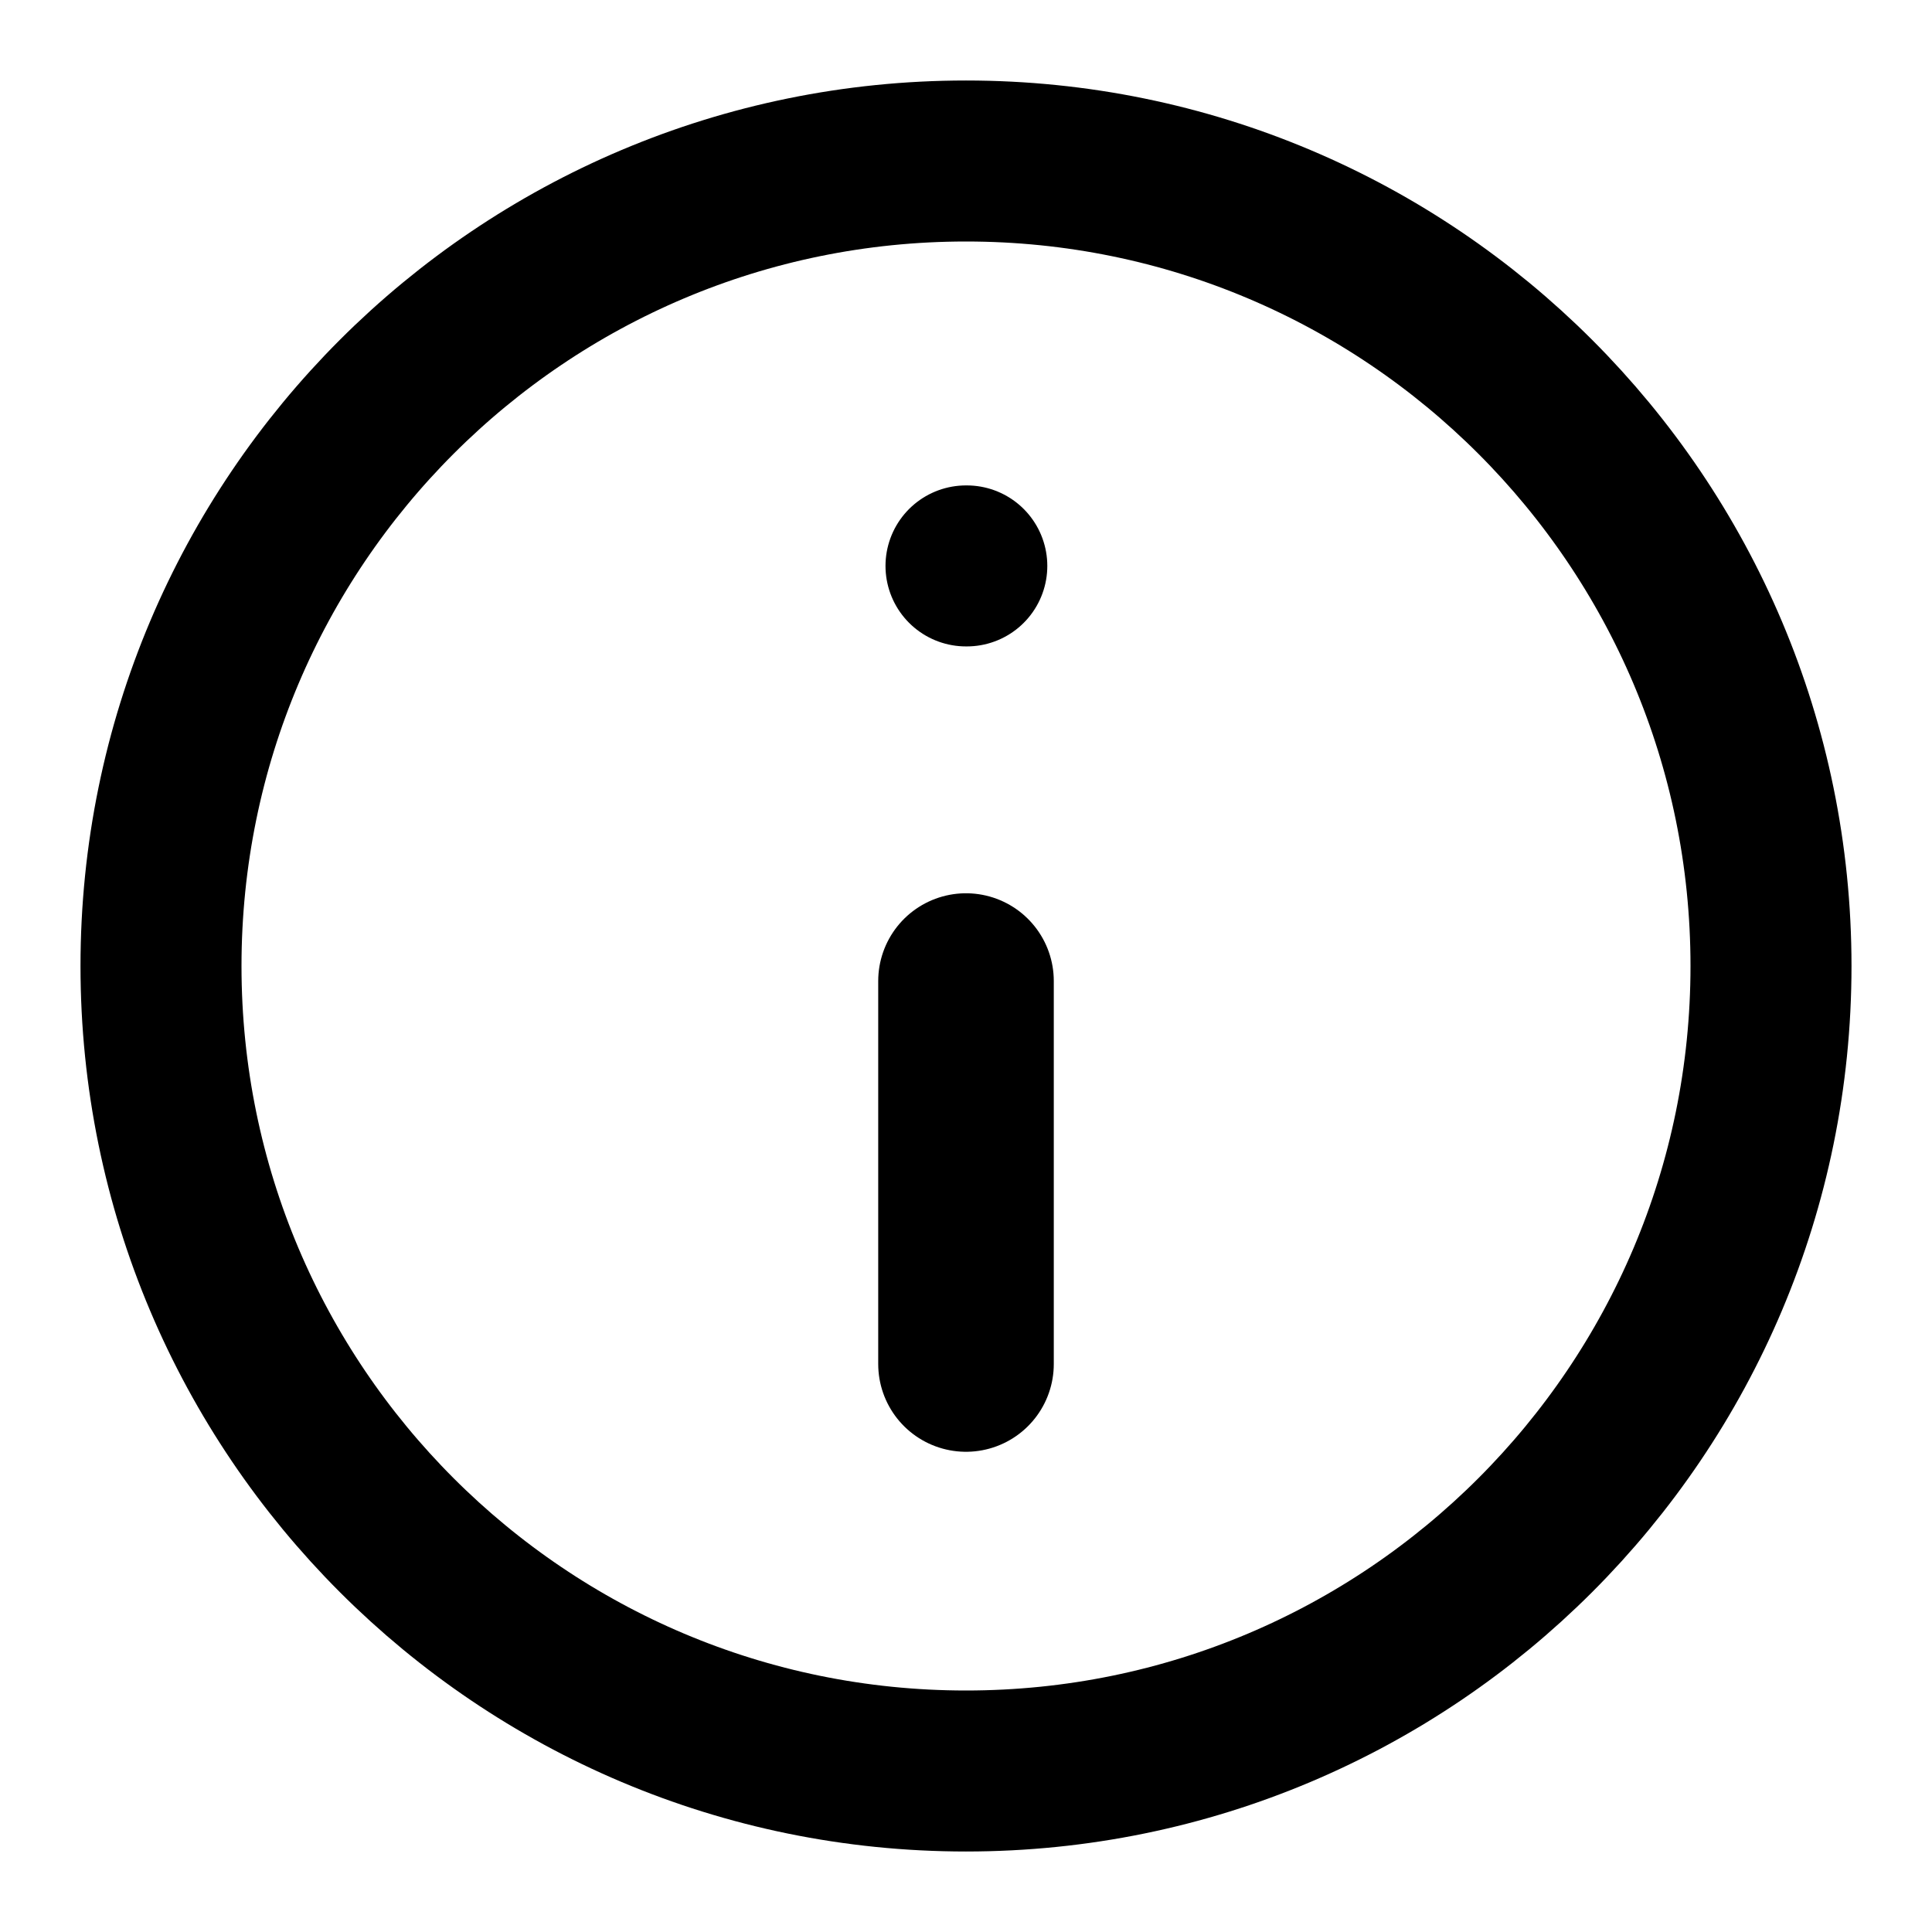
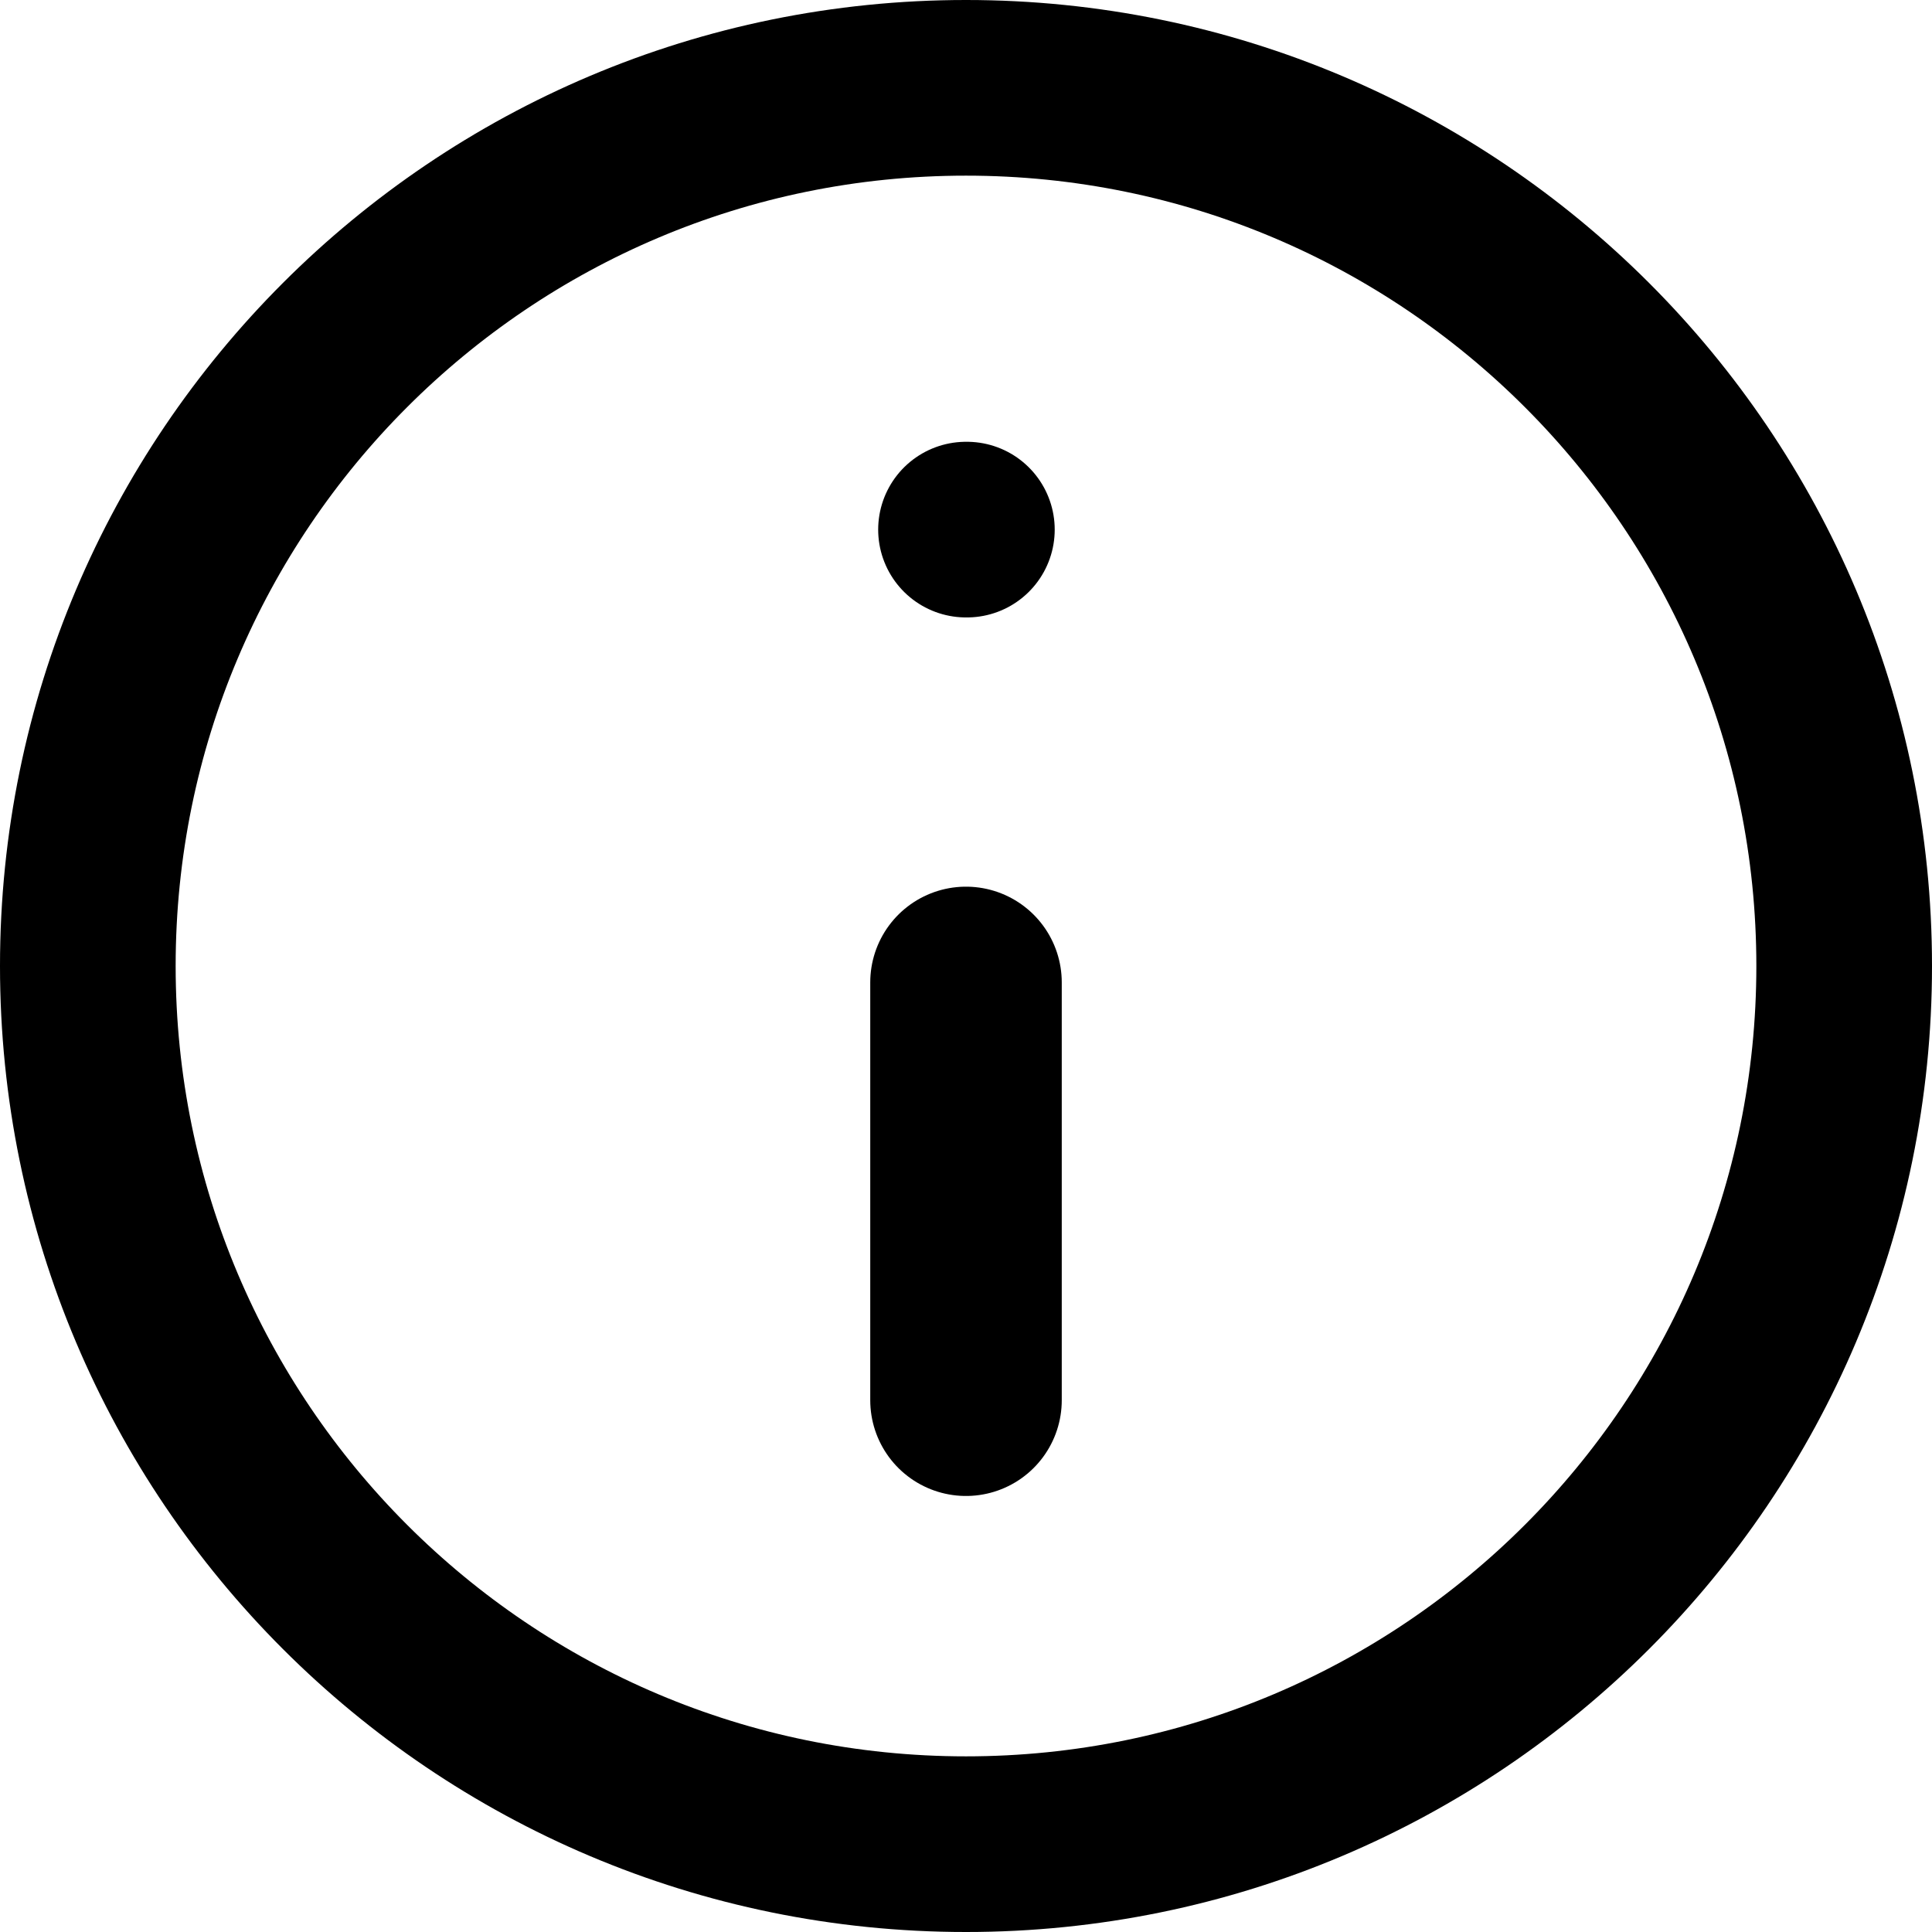
<svg xmlns="http://www.w3.org/2000/svg" width="24" height="24" viewBox="0 0 24 24" fill="none" stroke="currentColor" stroke-width="2" stroke-linecap="round" stroke-linejoin="round" version="1.1" id="svg1">
  <defs id="defs1" />
-   <line x1="12" y1="16.944" x2="12" y2="12.187" id="line1-7" style="fill:#d35f5f;stroke-width:2.181" />
-   <circle cx="12" cy="12" r="10" id="circle1" />
-   <line x1="12" y1="7.03" x2="12.01" y2="7.03" id="line2" />
+   <line x1="12" y1="17.394" x2="12" y2="12.204" id="line1-7" style="fill:#d35f5f;stroke-width:2.379" />
+   <ellipse cx="12" cy="12" id="circle1" rx="10.909" ry="10.909" style="stroke-width:2.182" />
+   <line x1="12" y1="6.579" x2="12.011" y2="6.579" id="line2" style="stroke-width:2.182" />
</svg>
